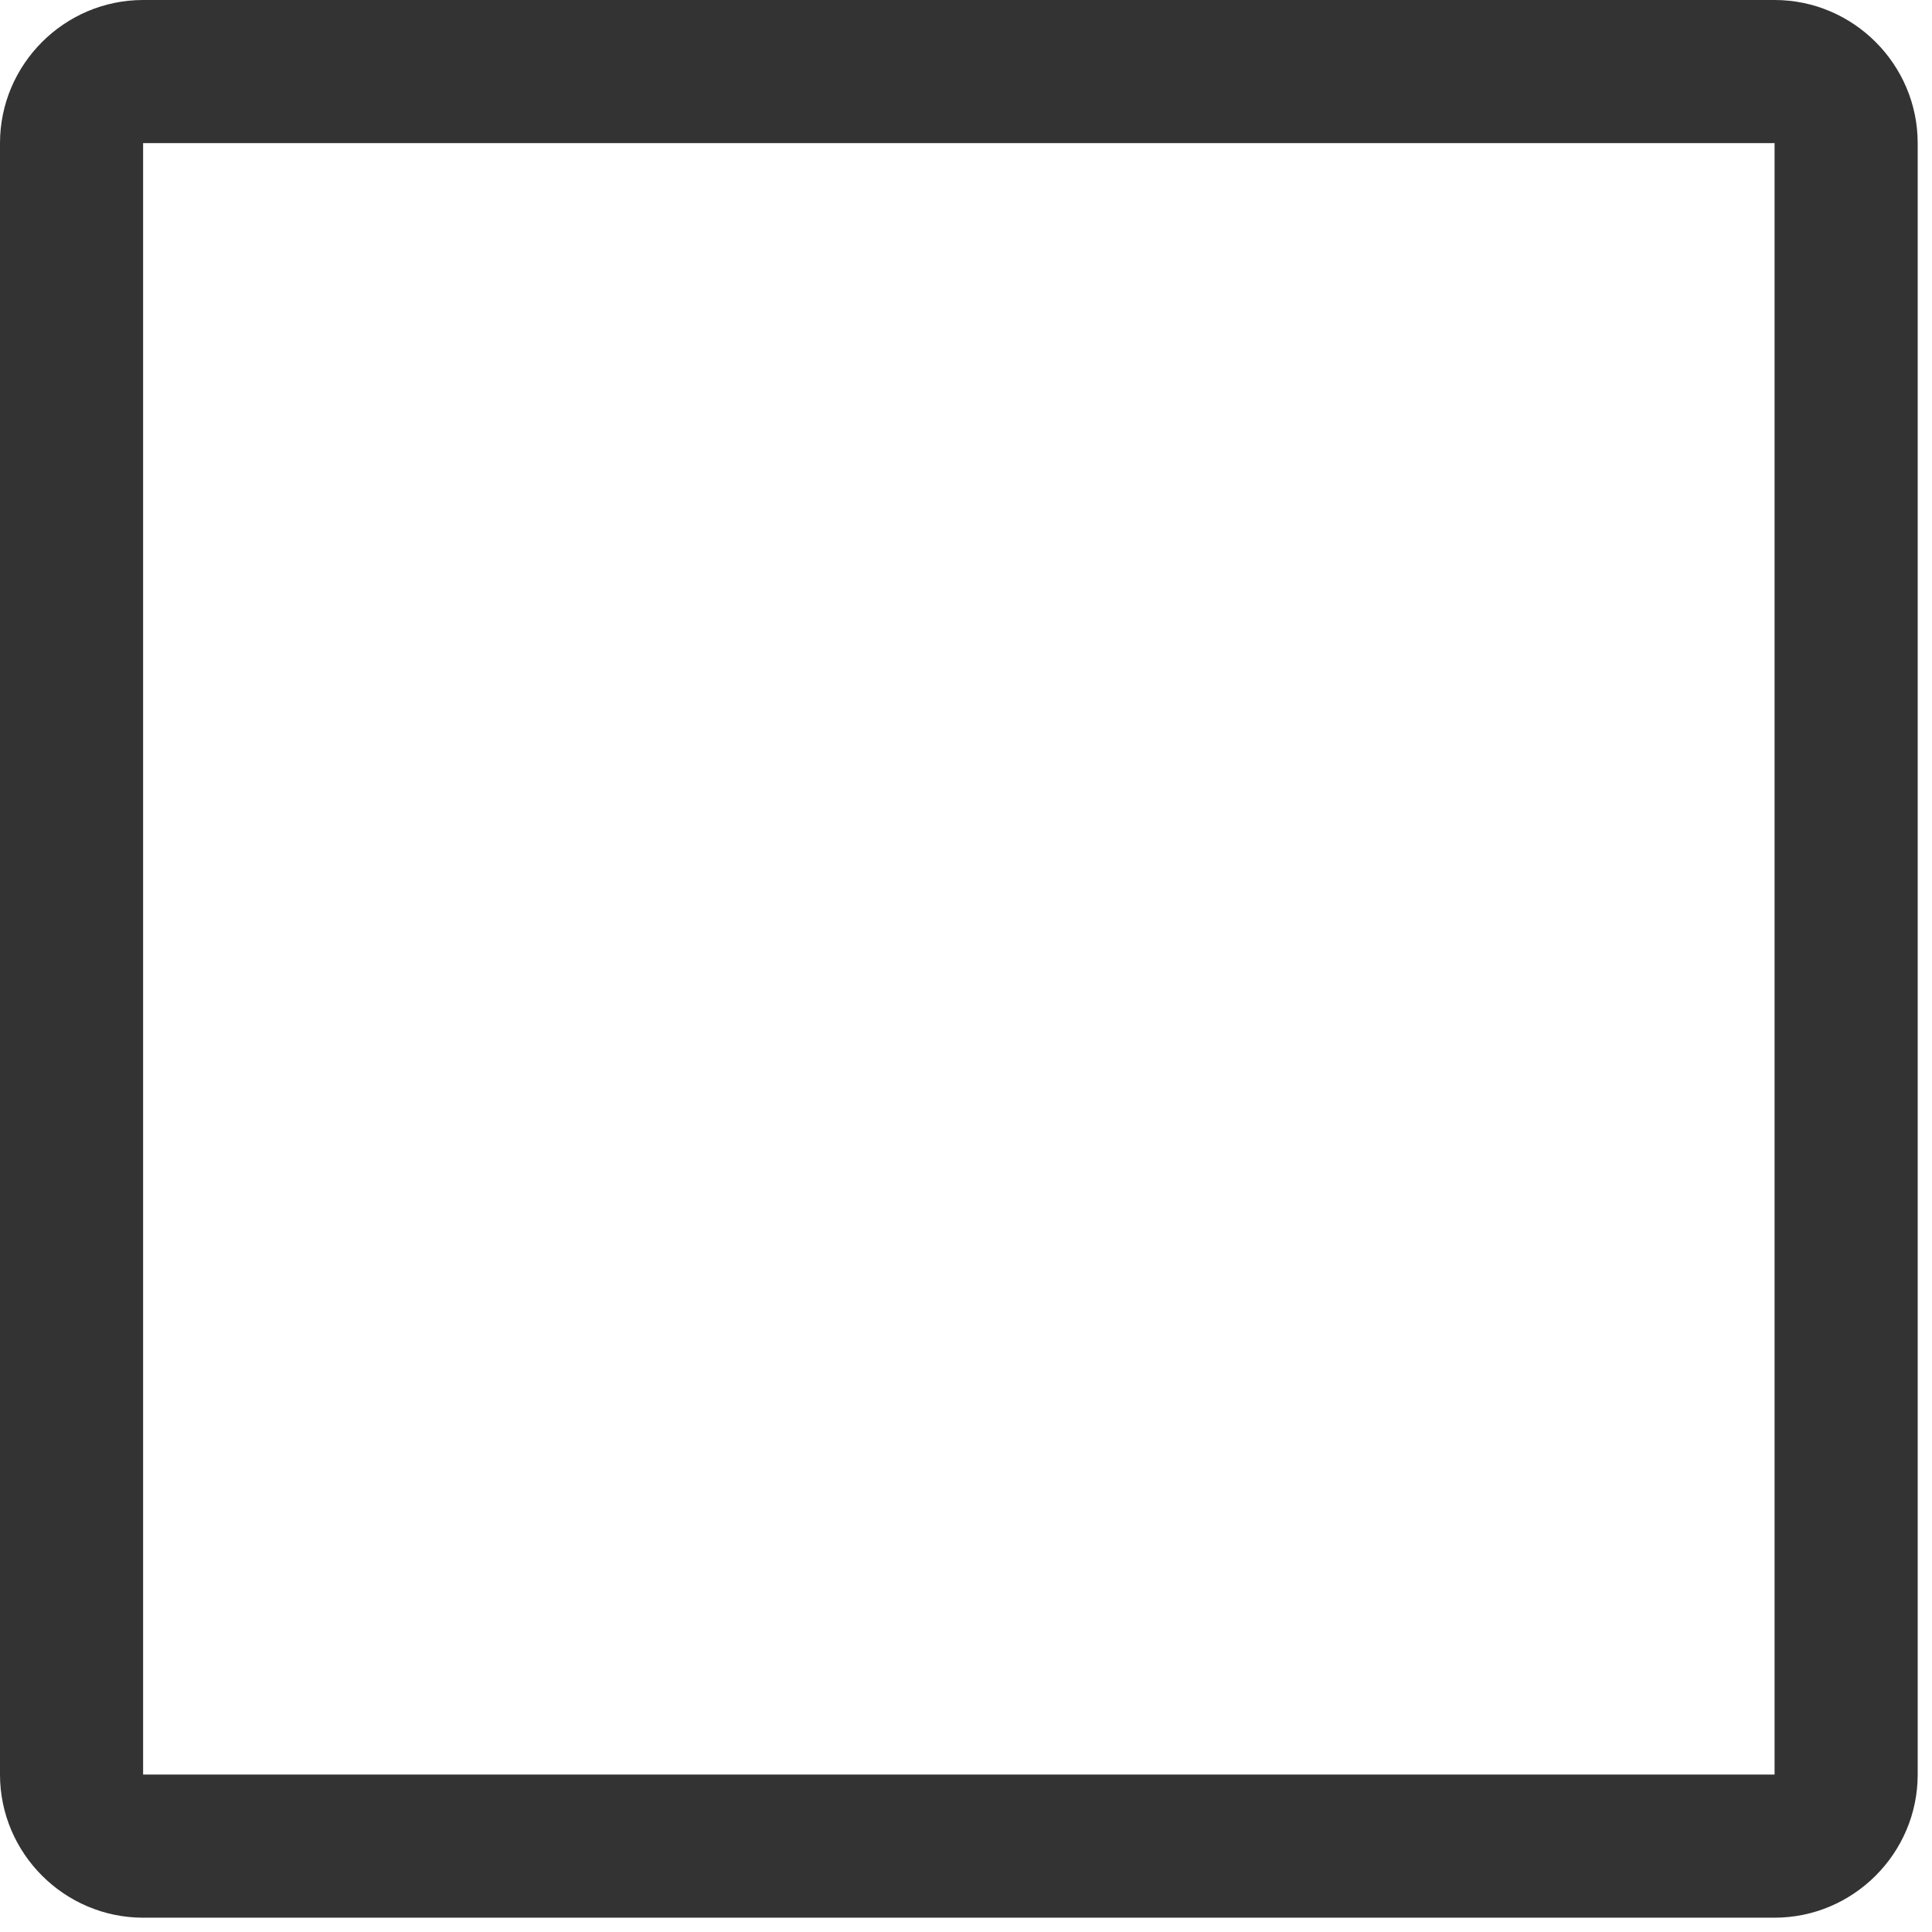
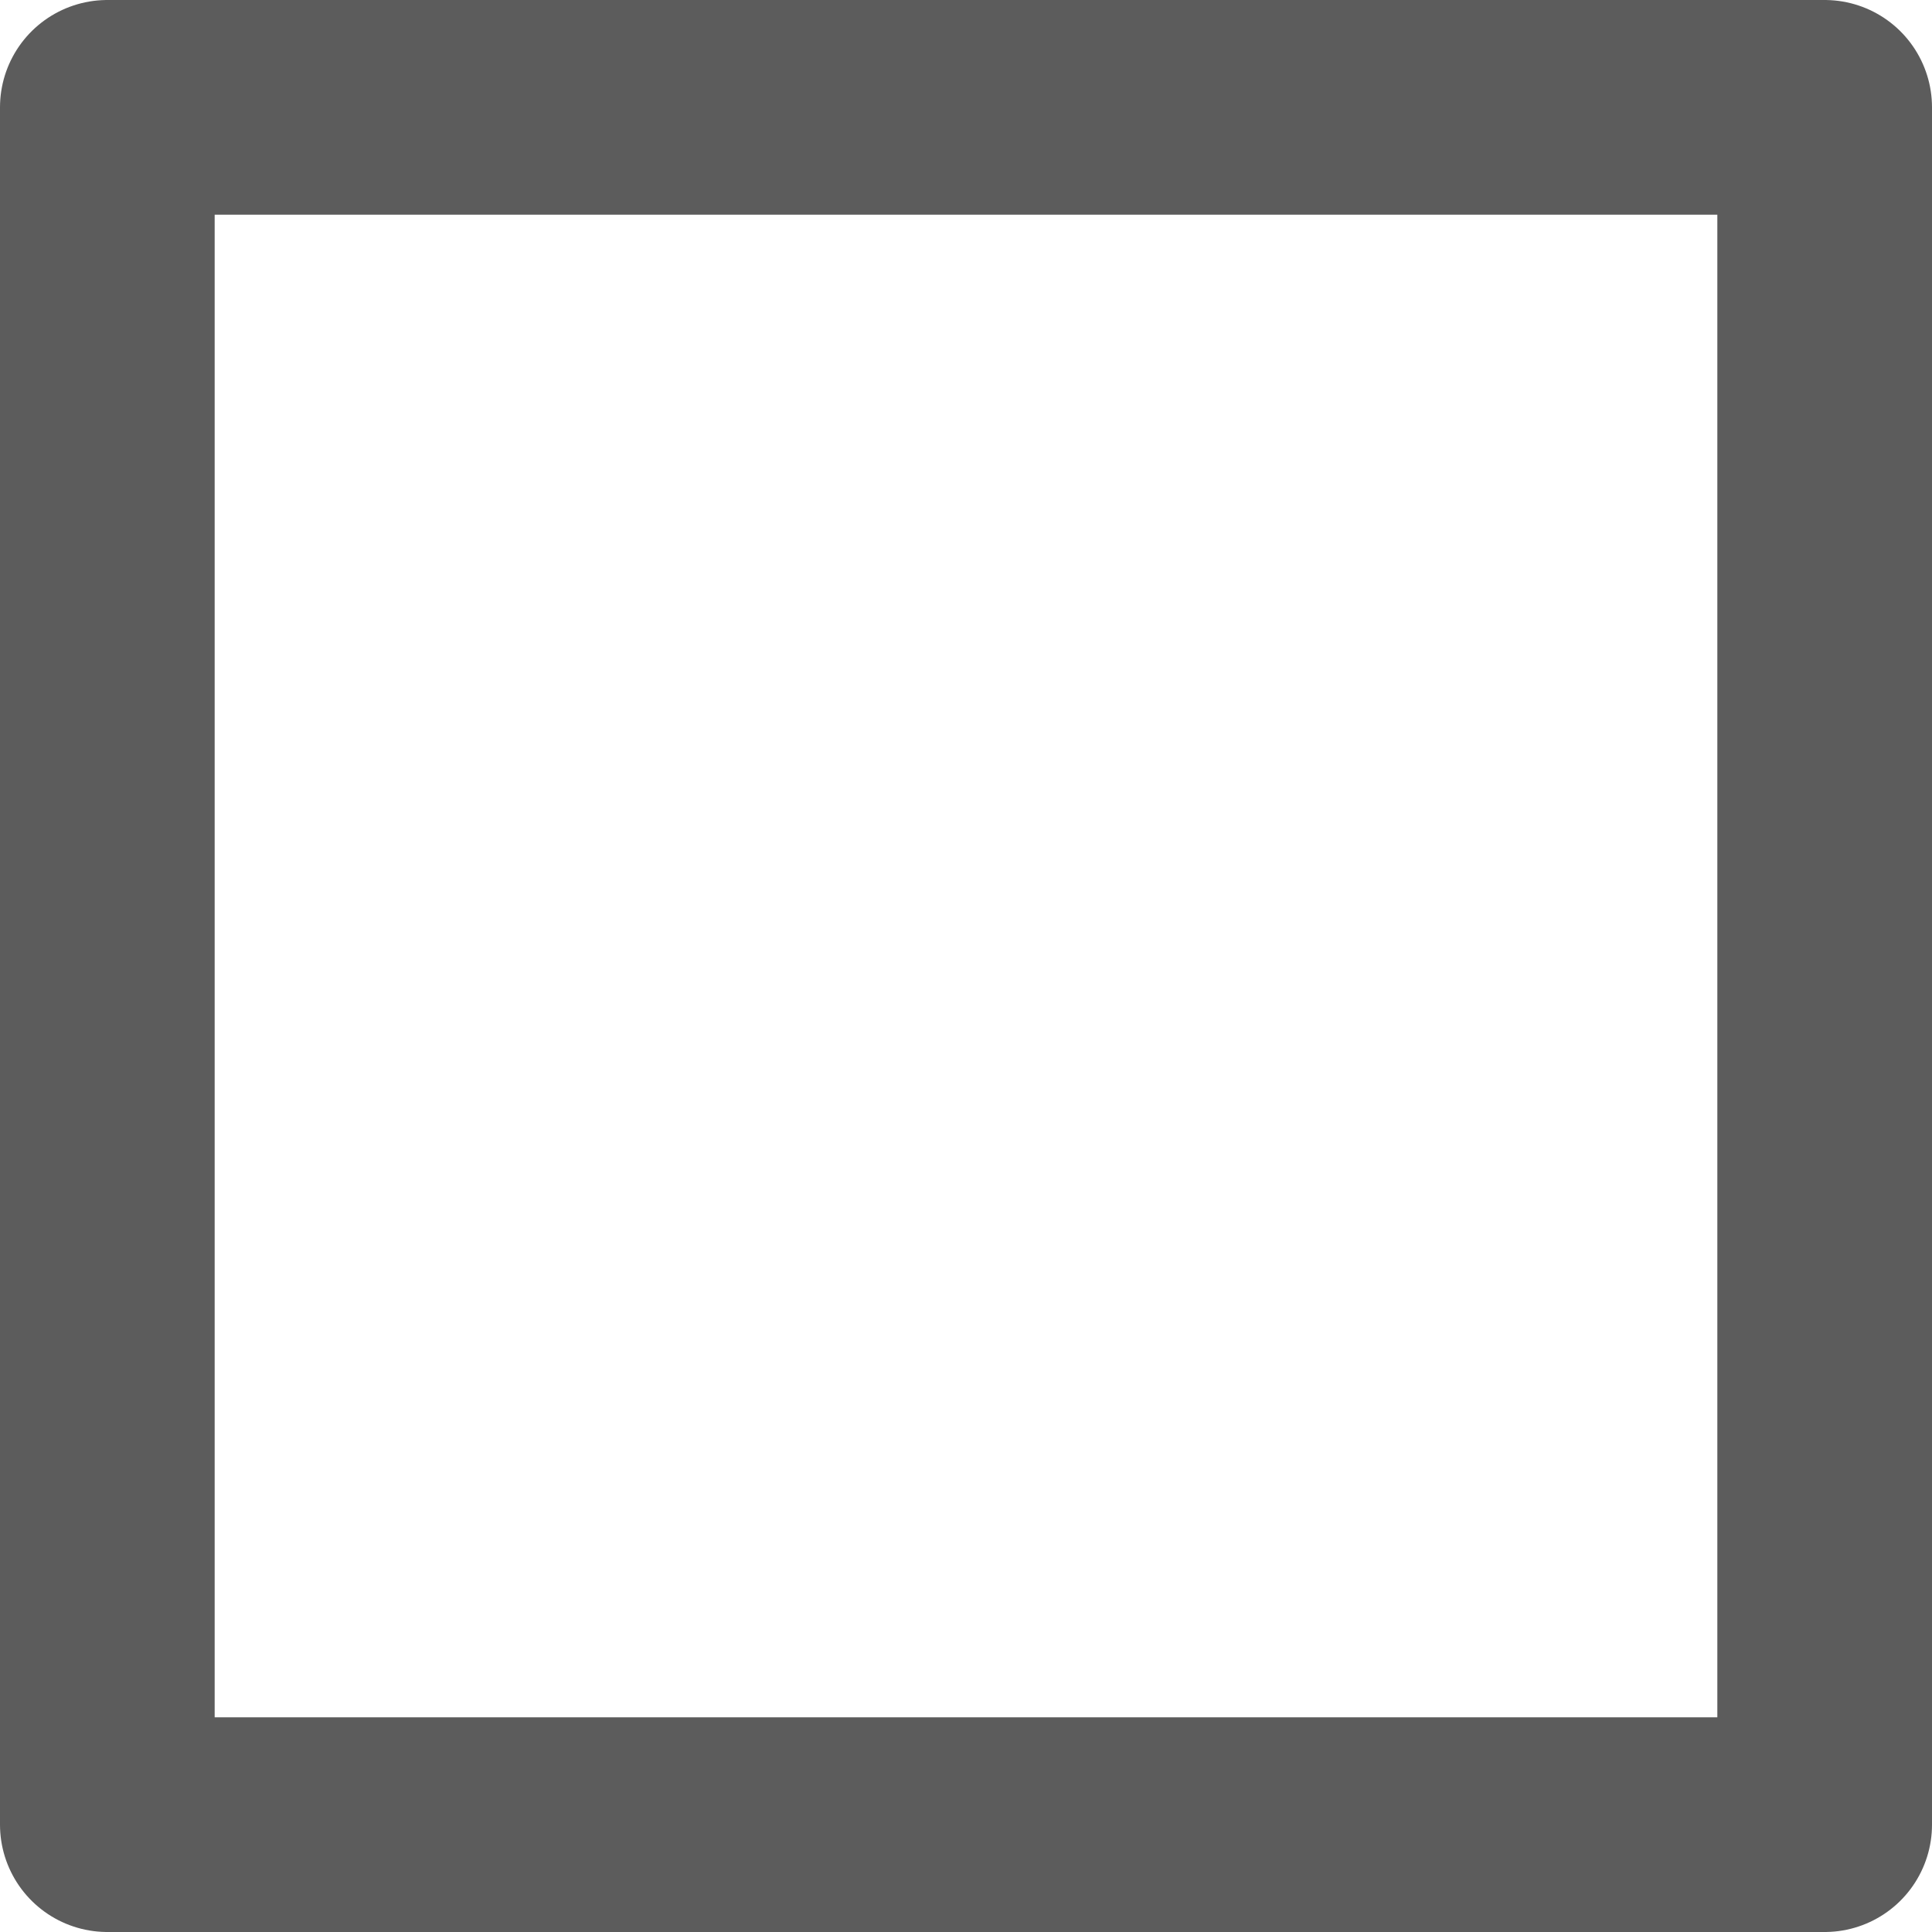
- <svg xmlns="http://www.w3.org/2000/svg" version="1.1" id="圖層_1" x="0px" y="0px" viewBox="0 0 27 27" style="enable-background:new 0 0 27 27;" xml:space="preserve">
-   <style type="text/css">
- 	.st0{fill:#333333;}
- </style>
-   <g id="Page-1">
-     <g id="Desktop-HD" transform="translate(-12, -231)">
-       <g id="Left-Toolbar" transform="translate(0, 87)">
-         <path class="st0" d="M36.8,170.8H14c-1.1,0-2-0.9-2-2V146c0-1.1,0.9-2,2-2h22.8c1.1,0,2,0.9,2,2v22.8     C38.8,169.9,37.9,170.8,36.8,170.8z M14,146L14,146v22.8h22.8V146H14z" />
-       </g>
-     </g>
+ <svg xmlns="http://www.w3.org/2000/svg" width="18" height="18" viewBox="0 0 18 18">
+   <g id="Rectangle_21" data-name="Rectangle 21" fill="none" stroke="#5c5c5c" stroke-linecap="round" stroke-linejoin="round" stroke-width="2">
+     <rect width="18" height="18" stroke="none" />
+     <rect x="1" y="1" width="16" height="16" fill="none" />
  </g>
</svg>
